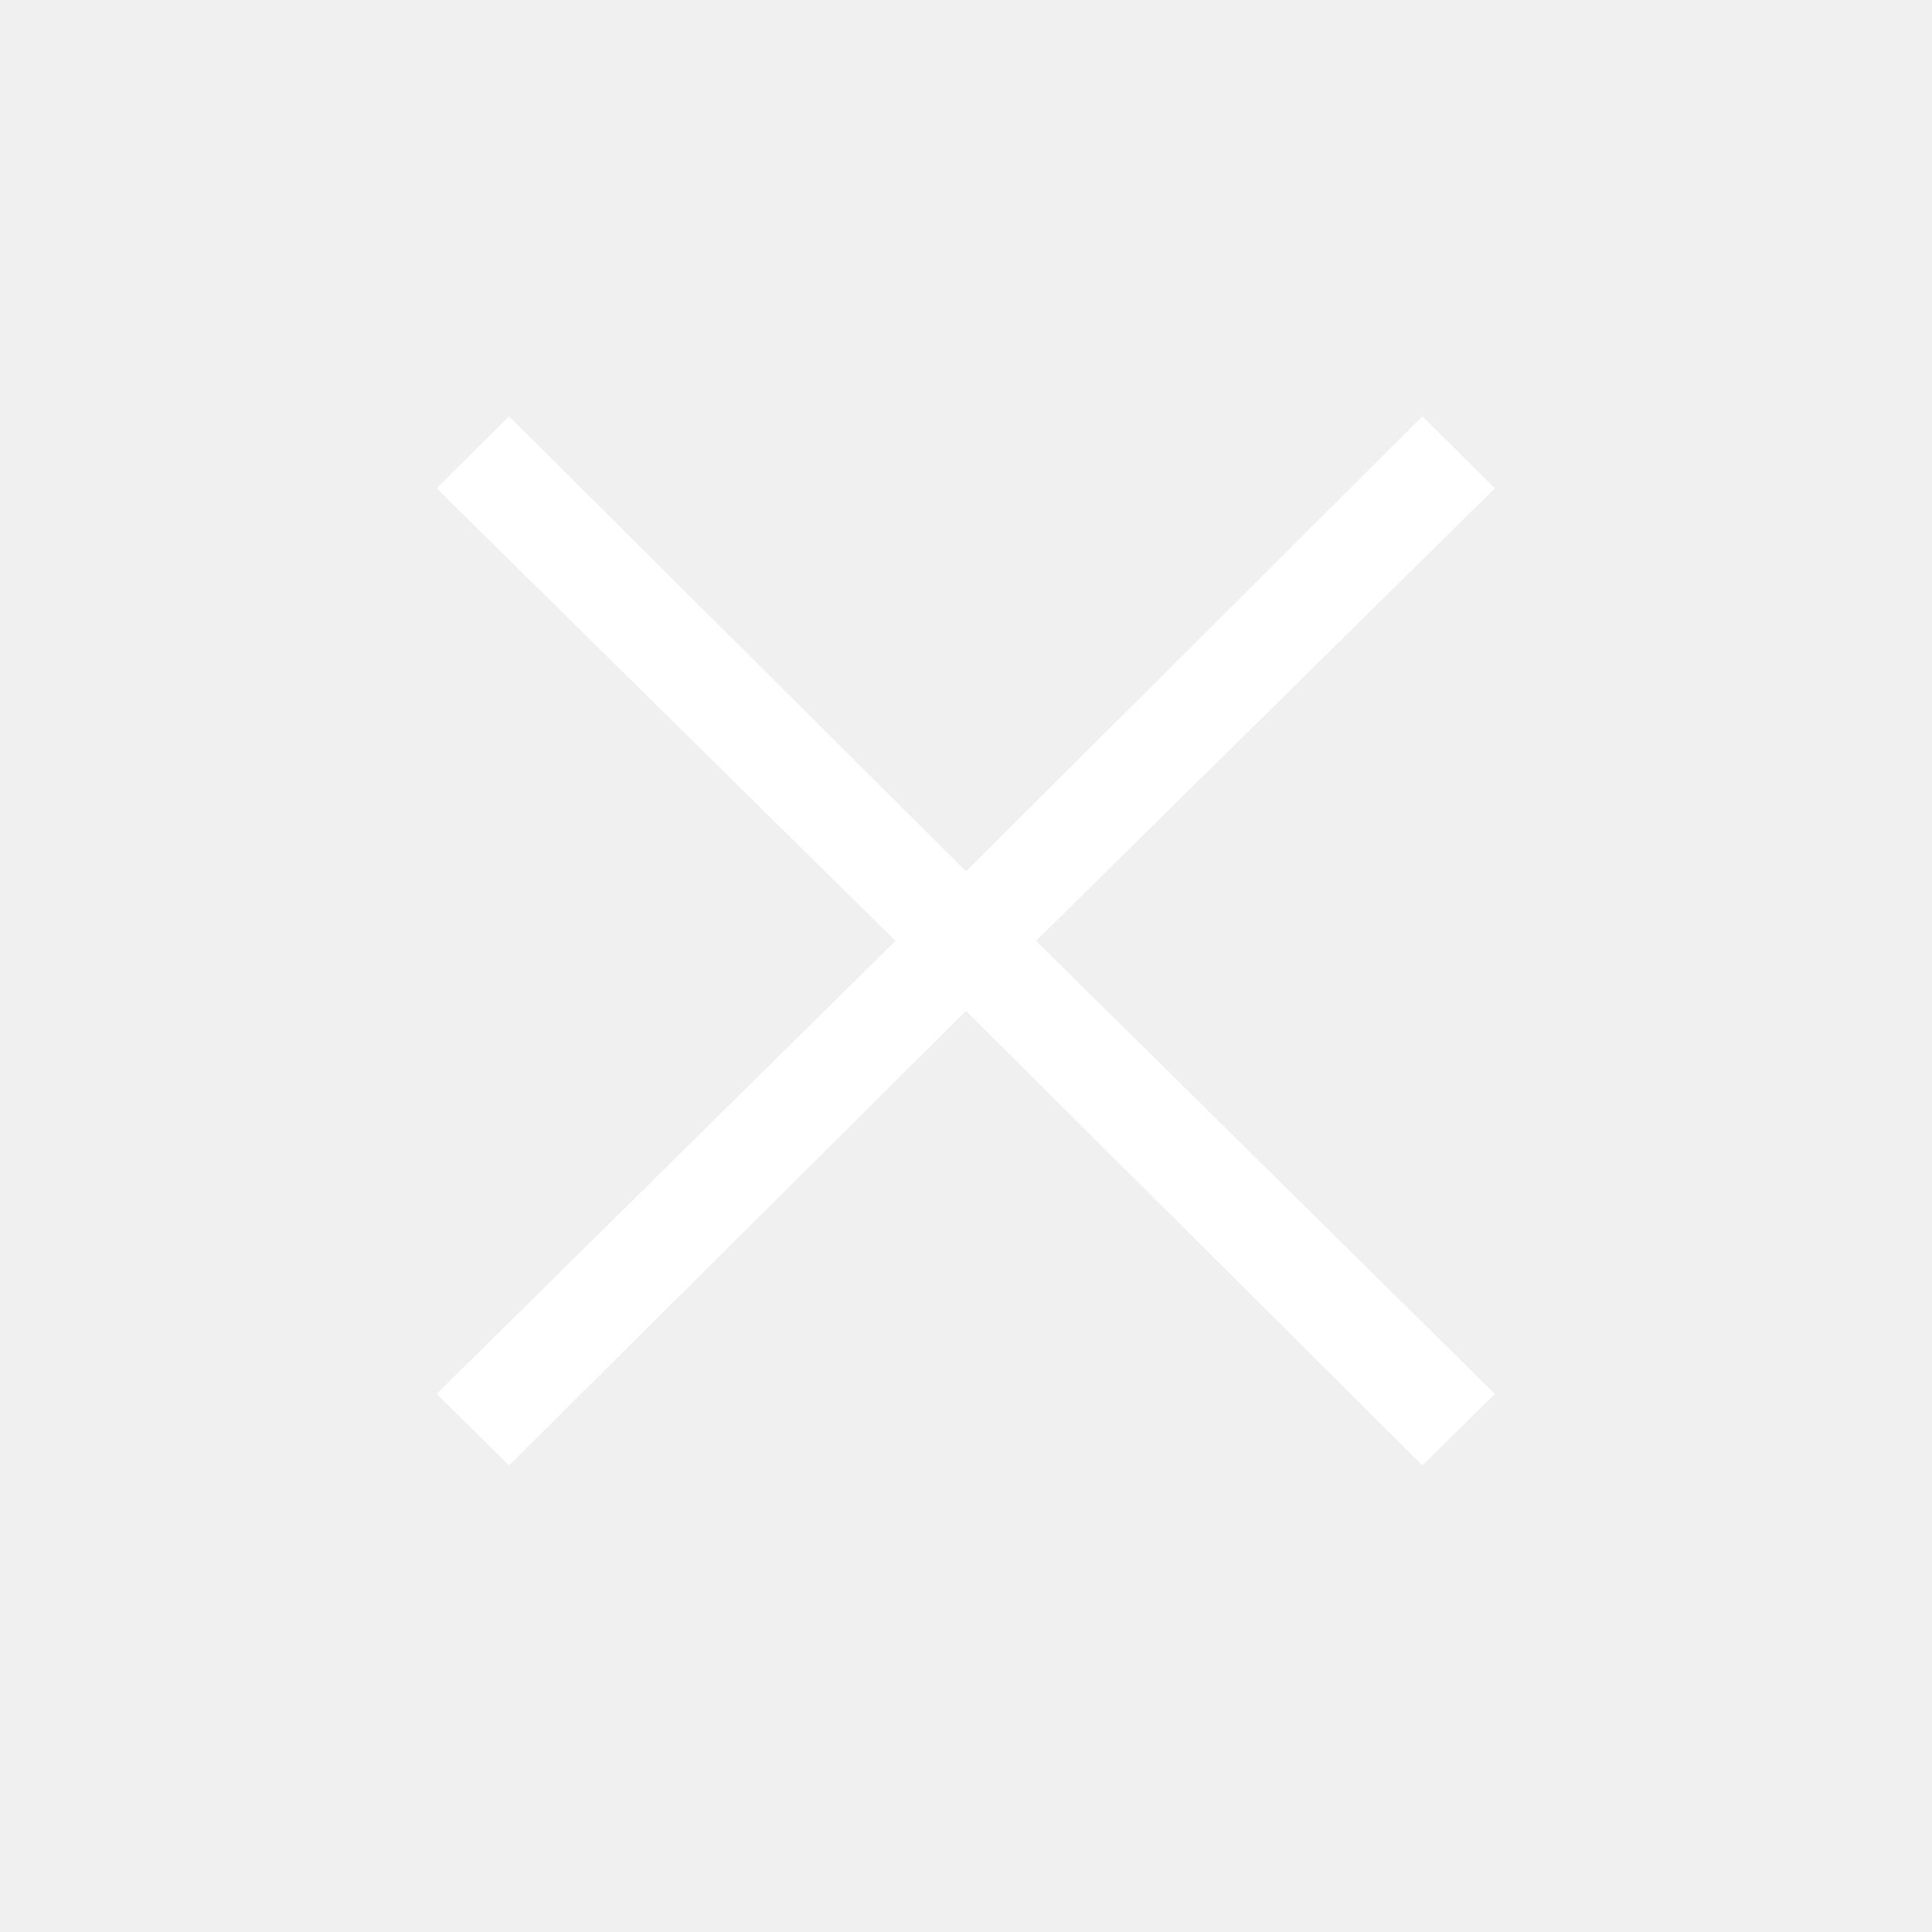
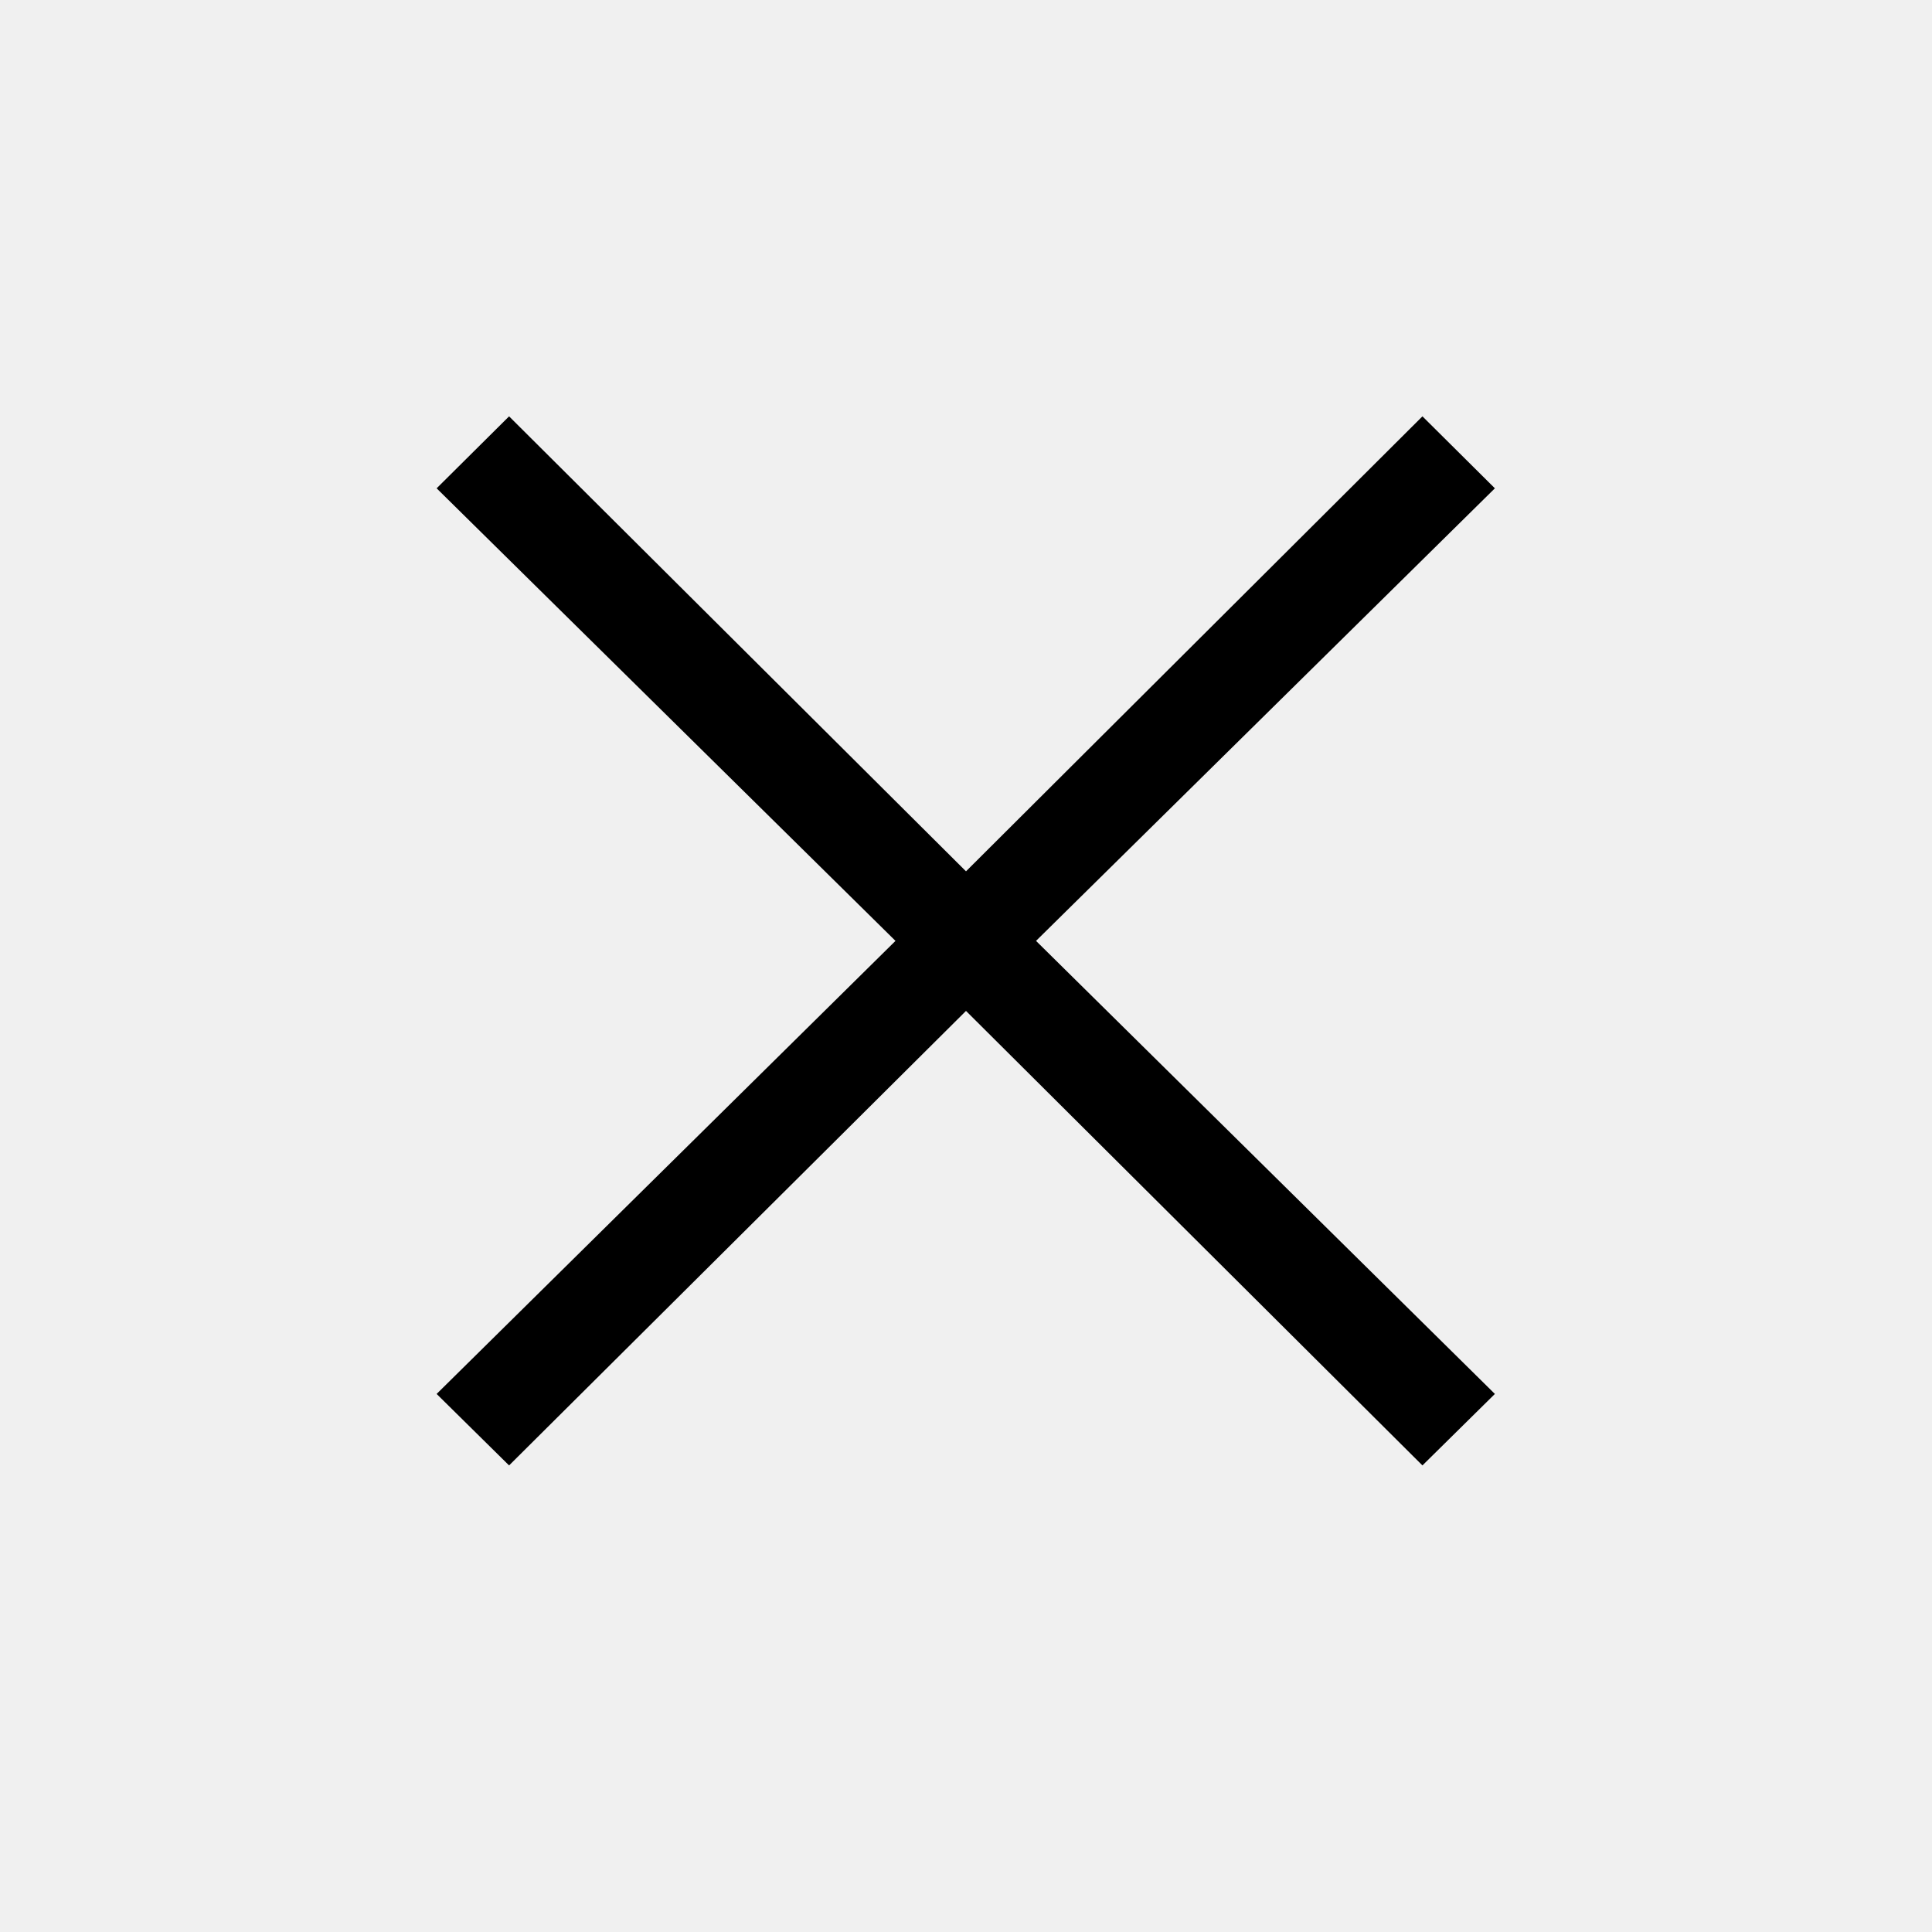
- <svg xmlns="http://www.w3.org/2000/svg" width="40" height="40" viewBox="0 0 40 40" fill="none">
-   <path id="close" d="M10.54 30.34L9.04 28.86L18.54 19.48L9.04 10.11L10.54 8.62L20 18.04L29.45 8.62L30.95 10.11L21.45 19.48L30.95 28.86L29.45 30.34L20 20.93L10.54 30.34Z" fill="#FFFFFF" fill-opacity="1" fill-rule="nonzero" />
+ <svg xmlns="http://www.w3.org/2000/svg" width="40" height="40" viewBox="0 0 40 40">
+   <path id="close" d="M10.54 30.34L9.04 28.86L18.54 19.48L9.04 10.11L10.54 8.62L20 18.04L29.45 8.62L30.95 10.11L21.45 19.48L30.95 28.86L29.45 30.34L20 20.93L10.54 30.34Z" fill="currentColor" fill-opacity="1" fill-rule="nonzero" />
</svg>
